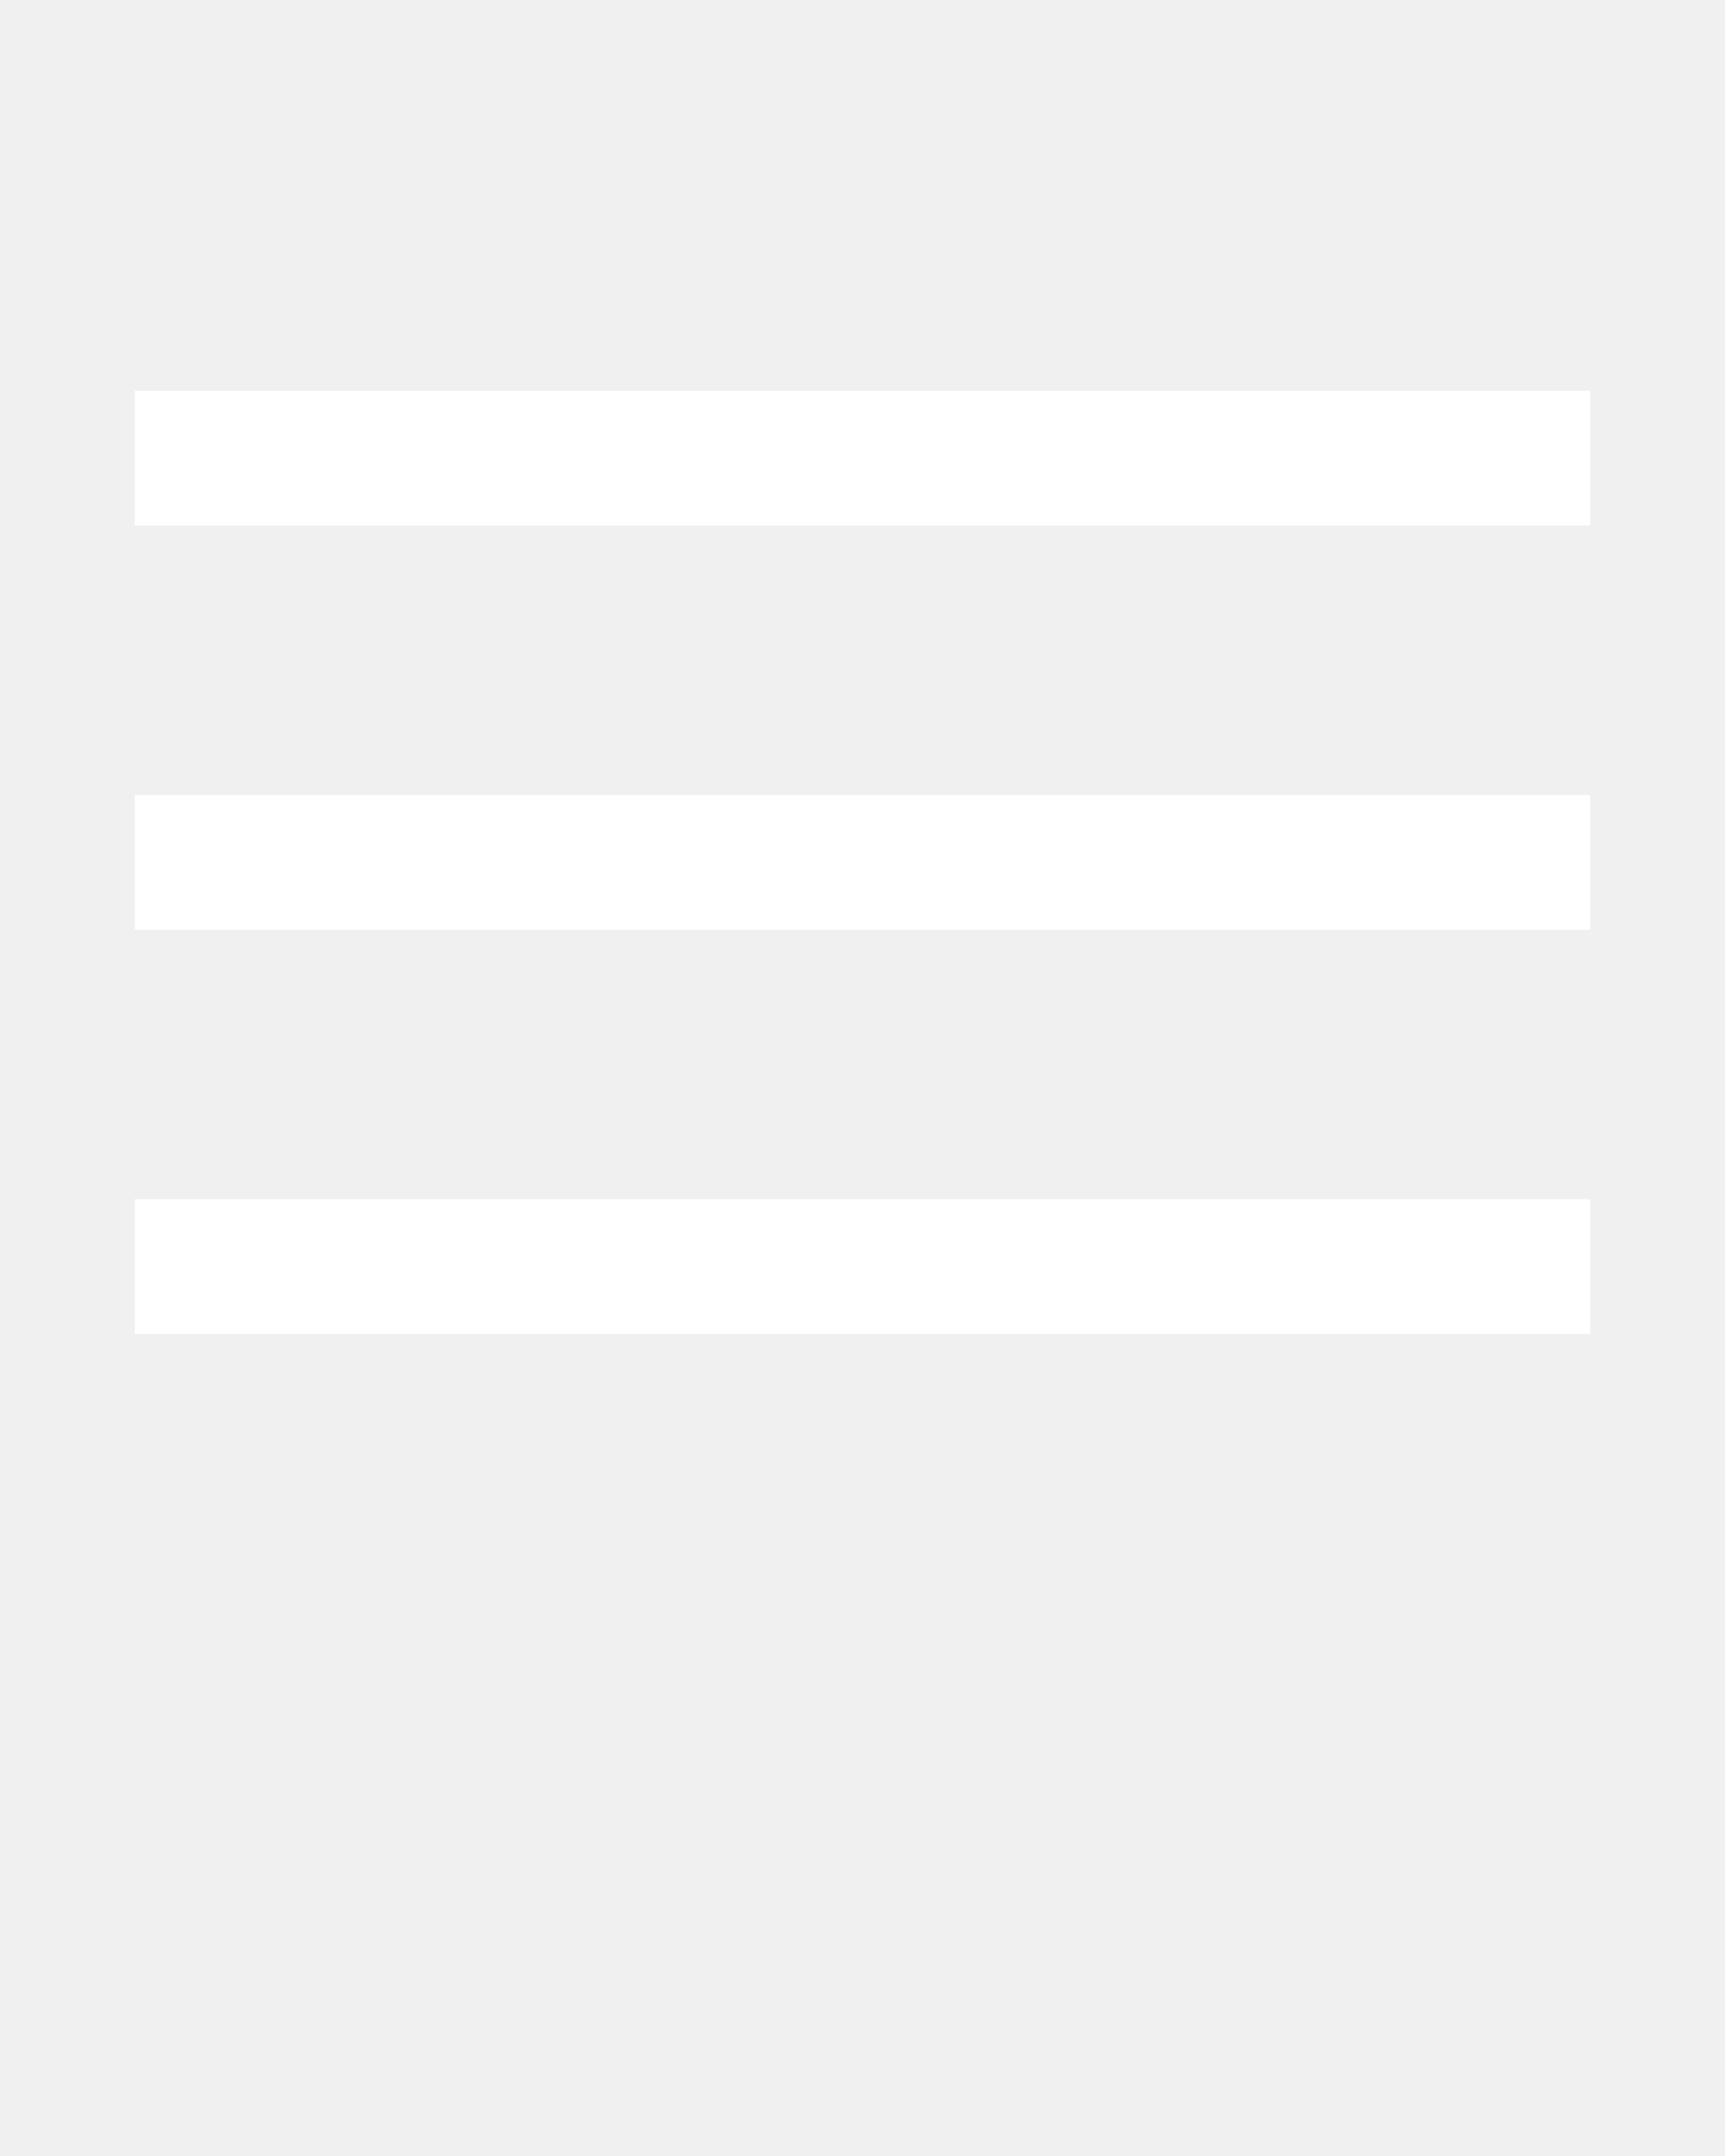
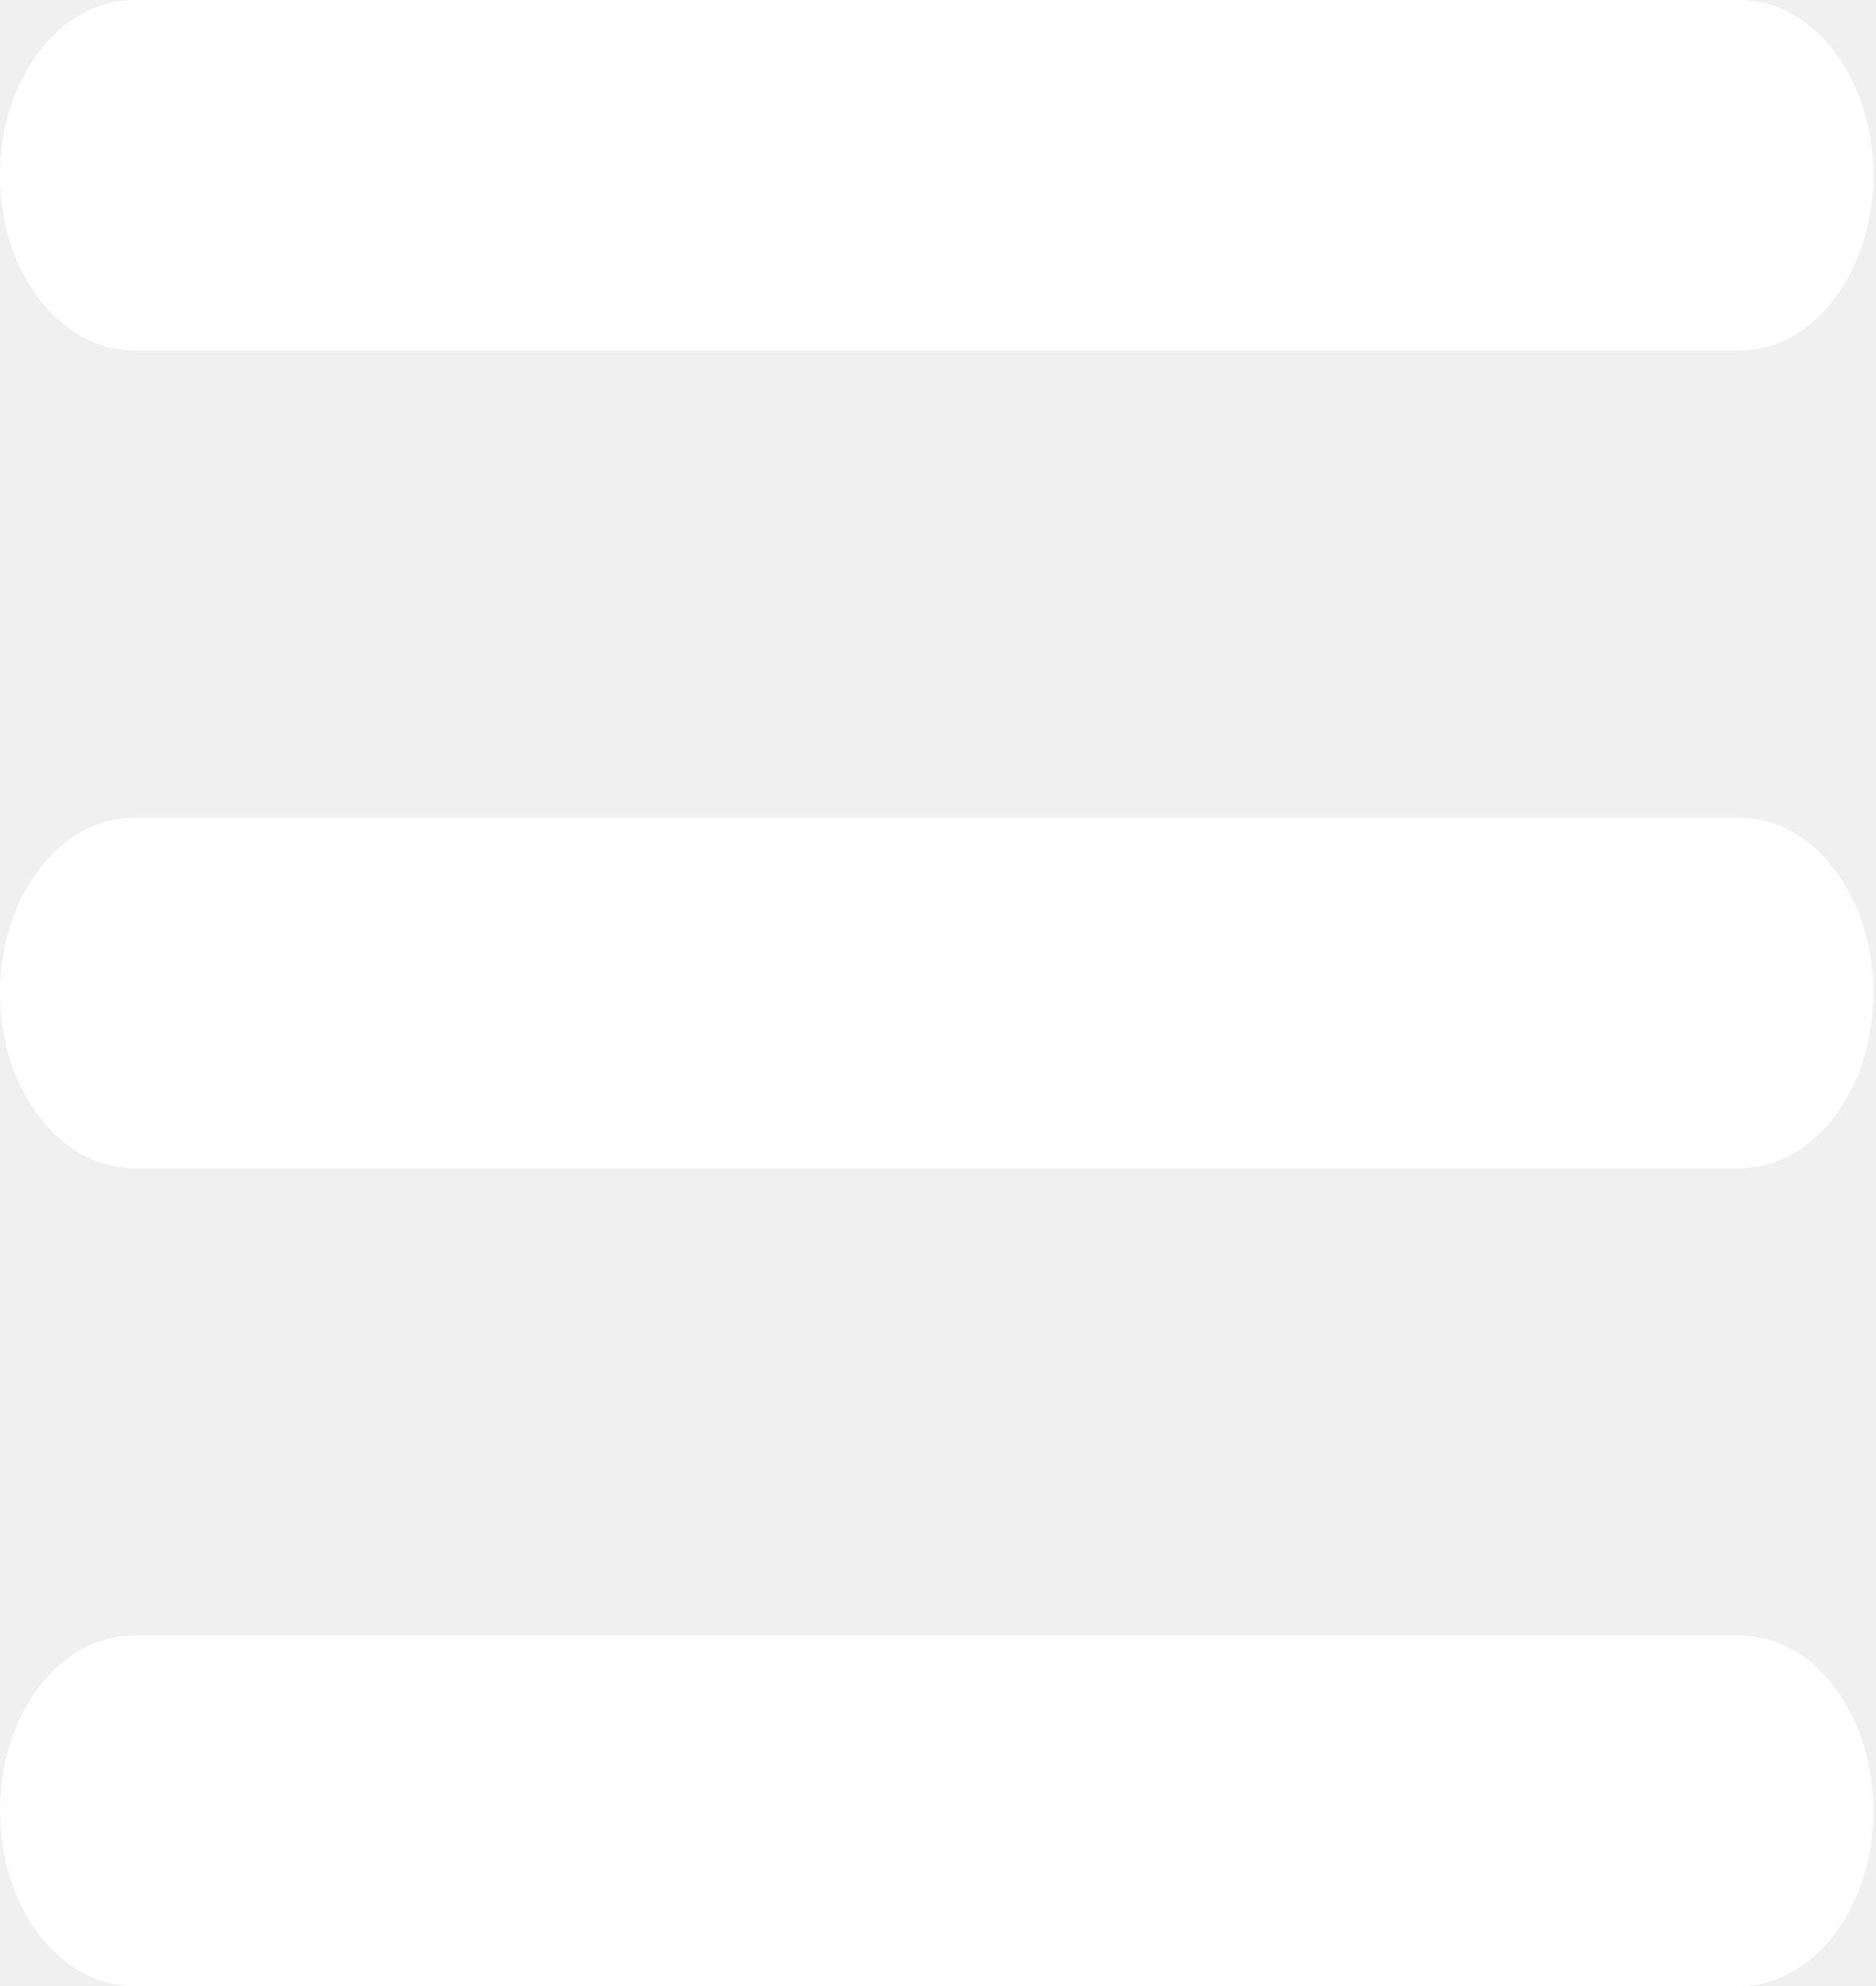
- <svg xmlns="http://www.w3.org/2000/svg" x="0" y="0" version="1.1" viewBox="0 0 1024 1280" xml:space="preserve" style="enable-background:new 0 0 1024 1024">
-   <style type="text/css">.st0{fill:none;stroke:#fff;stroke-width:80;stroke-miterlimit:10}</style>
-   <g>
-     <line x1="944" x2="80" y1="512" y2="512" class="st0" />
-     <line x1="944" x2="80" y1="752" y2="752" class="st0" />
-     <line x1="944" x2="80" y1="272" y2="272" class="st0" />
-   </g>
+ <svg xmlns="http://www.w3.org/2000/svg" width="17" height="18" viewBox="0 0 17 18" fill="none">
+   <path d="M1.213 0C0.543 0 0 0.711 0 1.588C0 2.465 0.543 3.176 1.213 3.176H15.77C16.44 3.176 16.983 2.465 16.983 1.588C16.983 0.711 16.44 0 15.77 0H1.213ZM1.213 7.412C0.543 7.412 0 8.123 0 9C0 9.877 0.543 10.588 1.213 10.588H15.77C16.44 10.588 16.983 9.877 16.983 9C16.983 8.123 16.44 7.412 15.77 7.412H1.213ZM1.213 14.823C0.543 14.823 0 15.535 0 16.412C0 17.289 0.543 18 1.213 18H15.77C16.44 18 16.983 17.289 16.983 16.412C16.983 15.535 16.44 14.823 15.77 14.823H1.213Z" fill="white" />
</svg>
